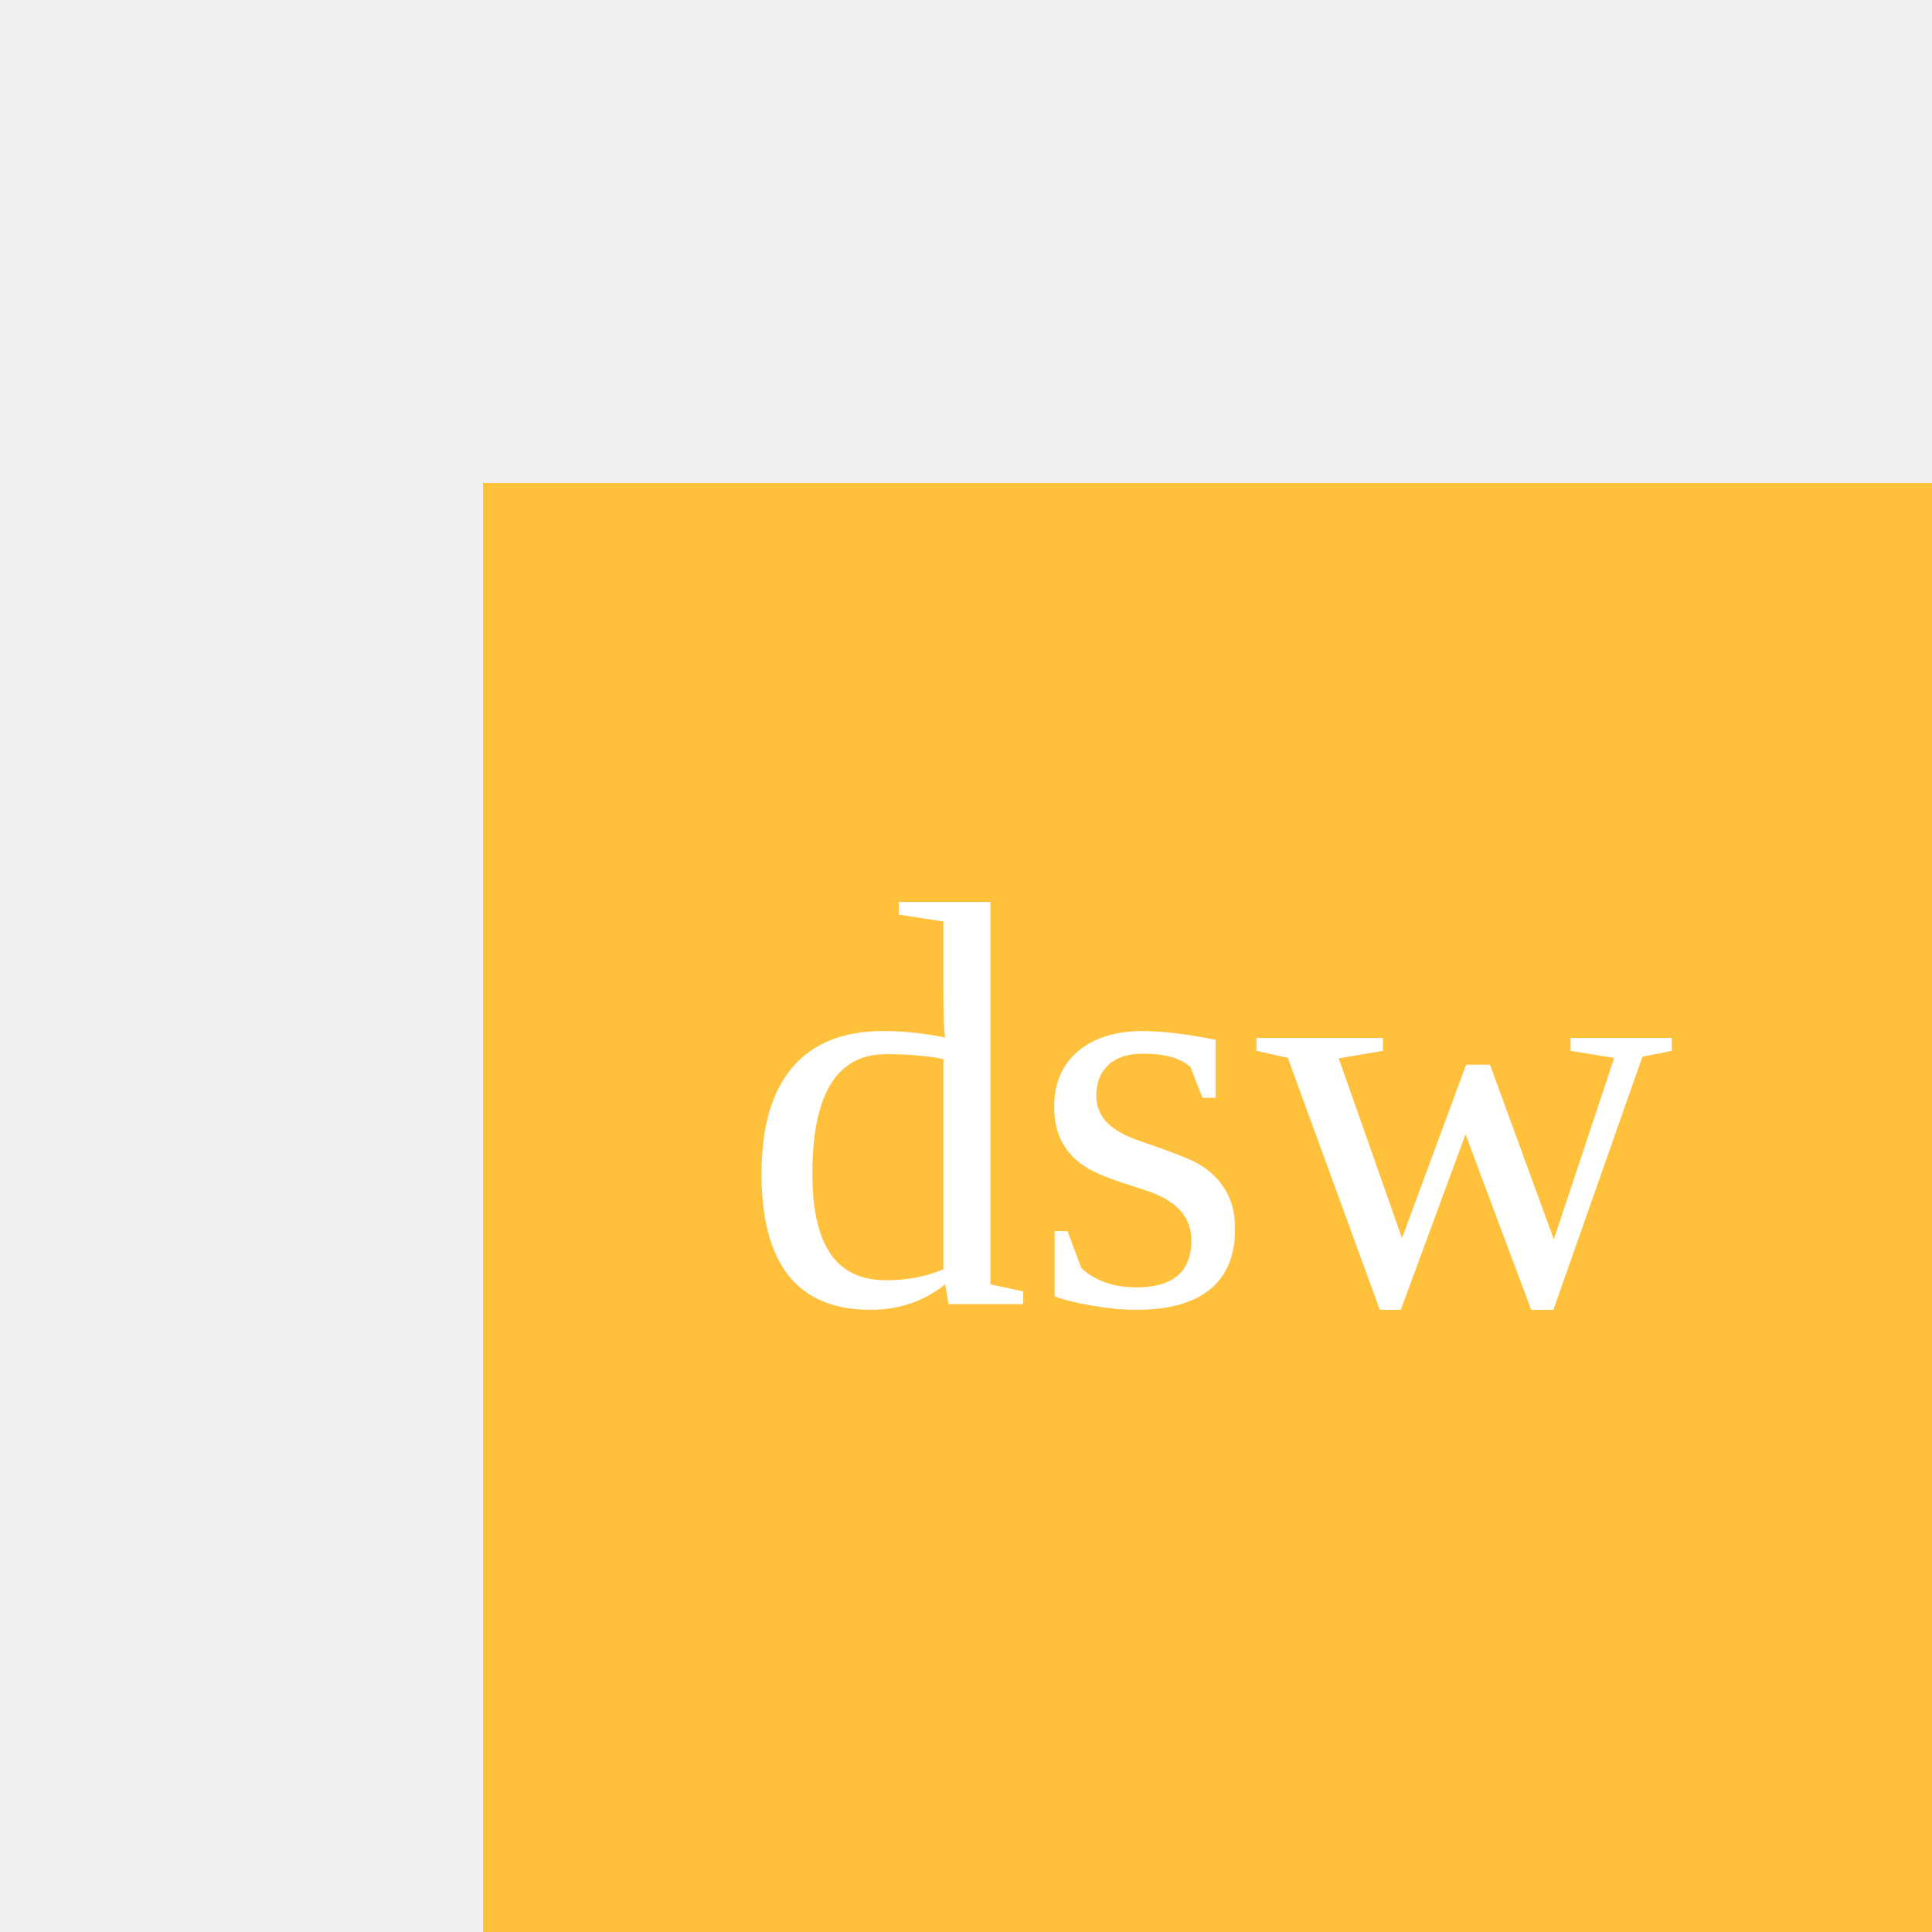
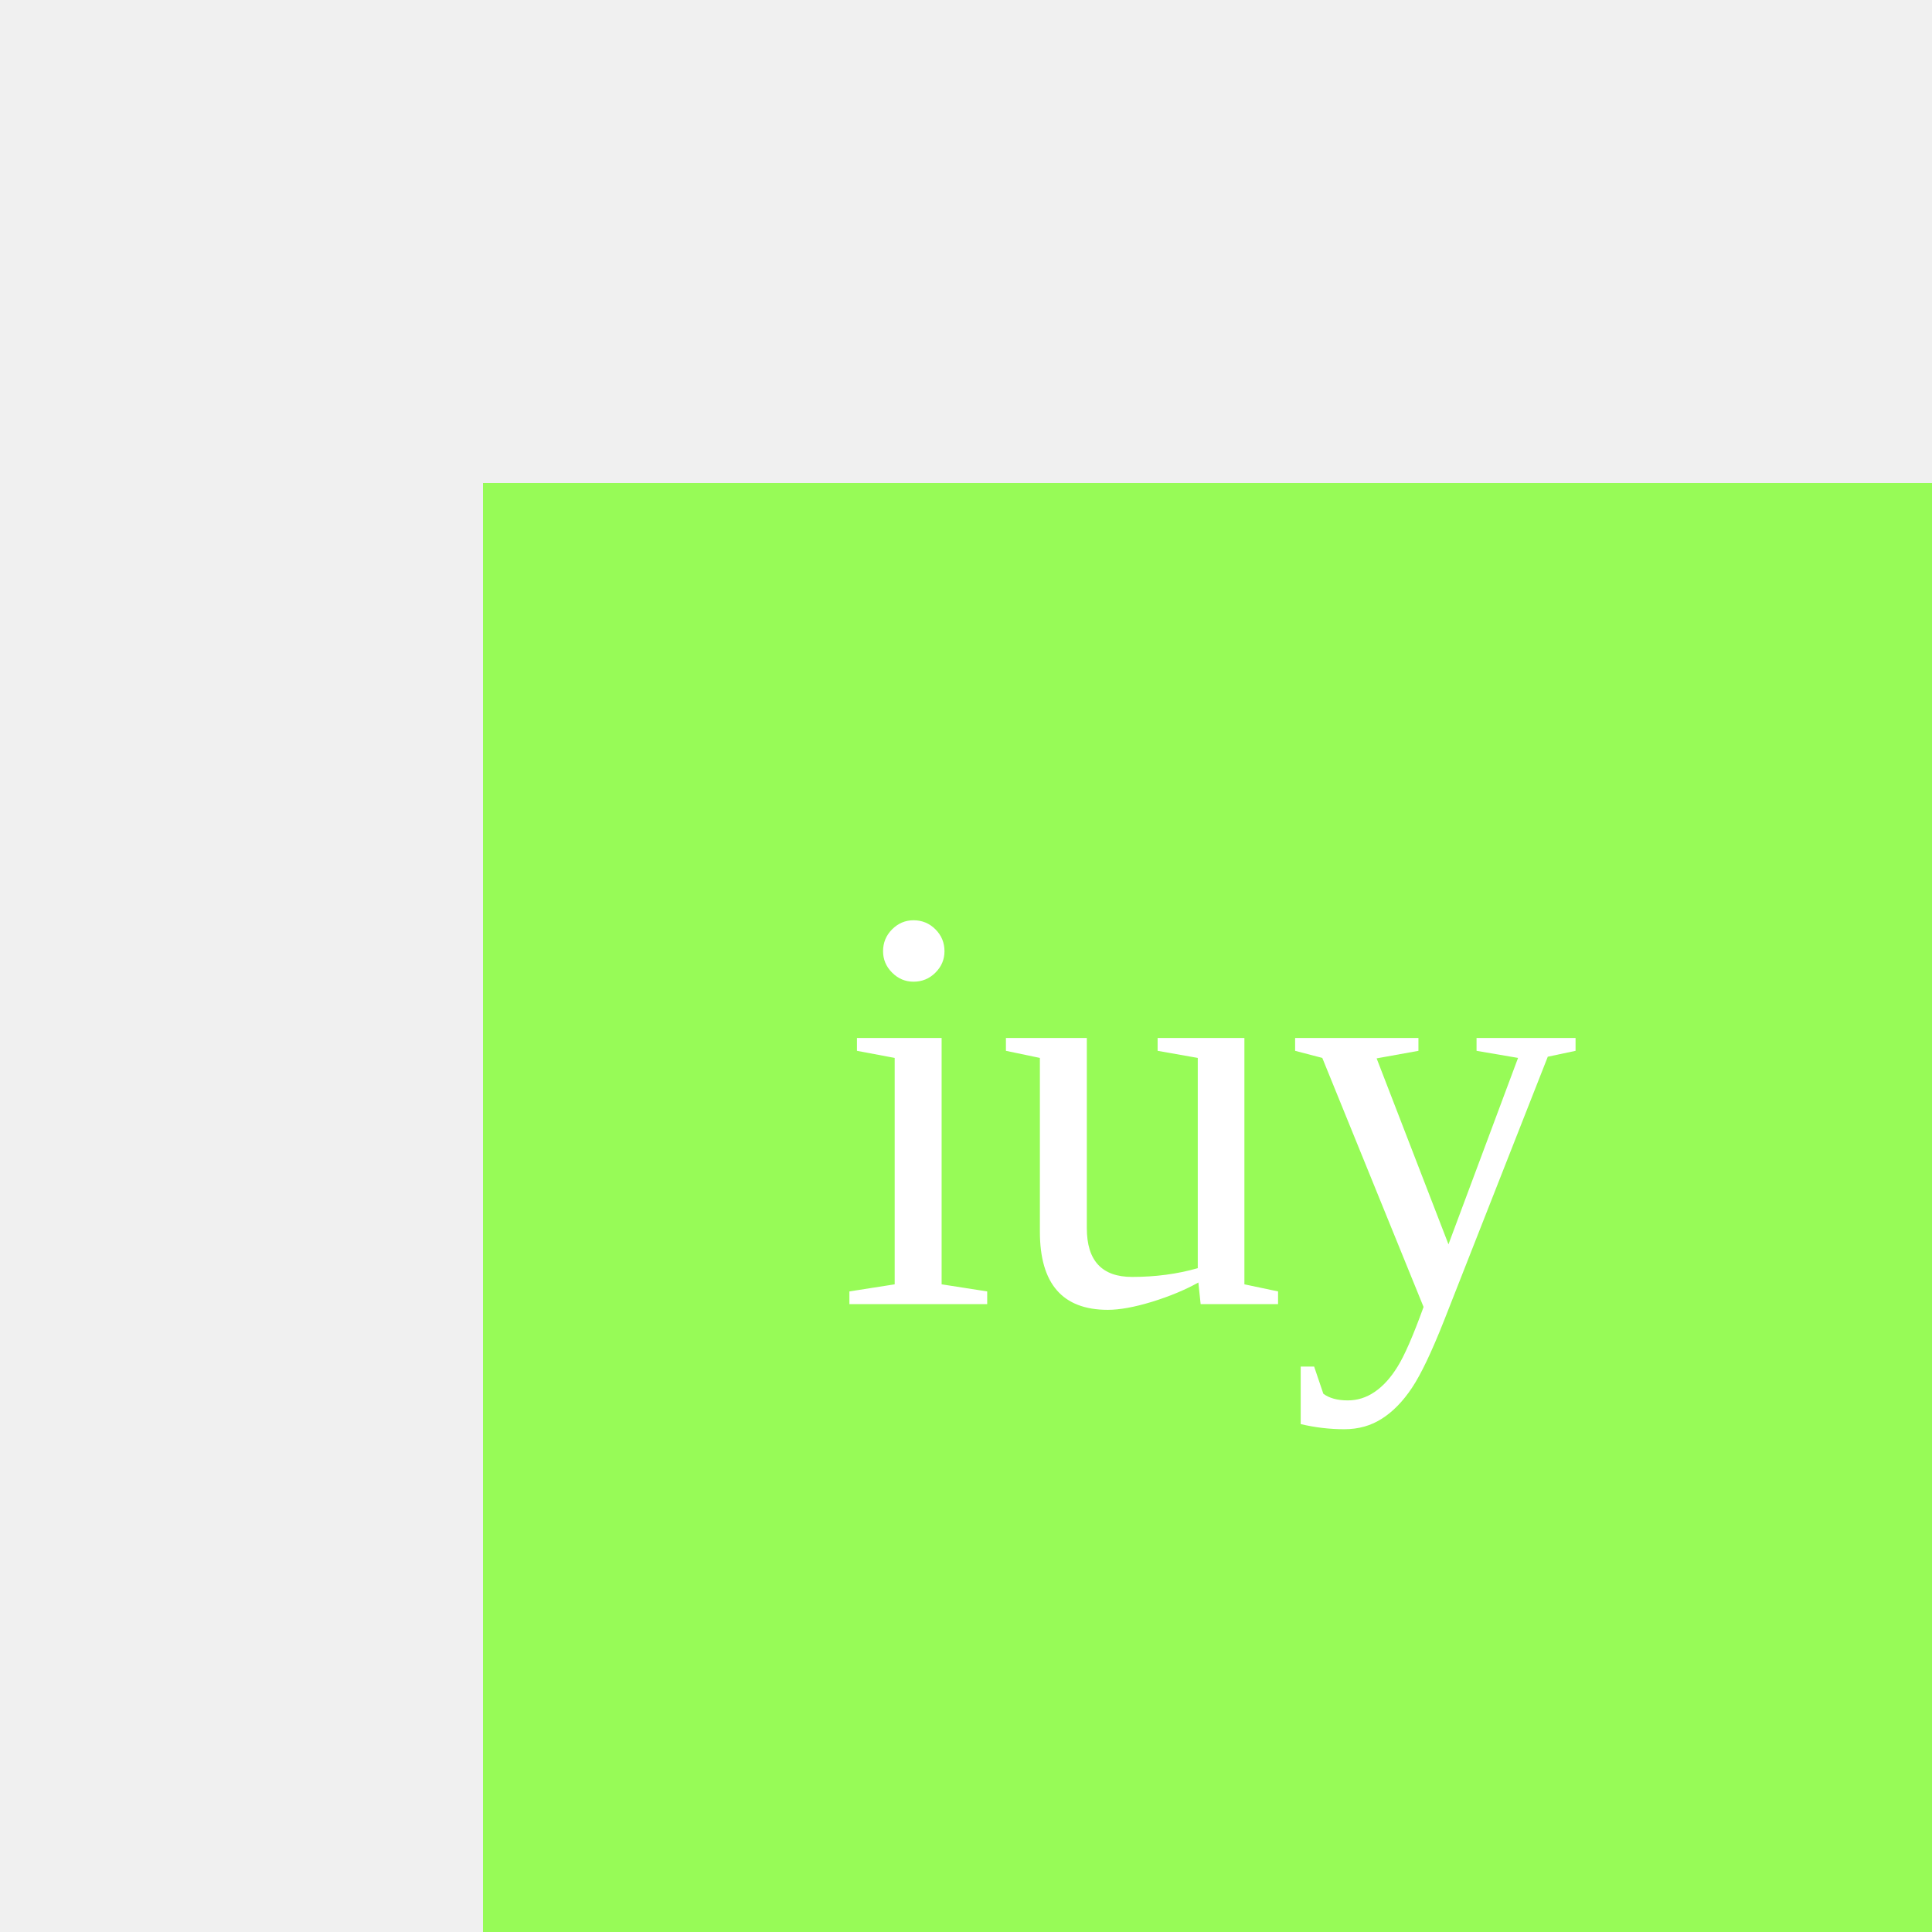
<svg xmlns="http://www.w3.org/2000/svg" version="1.1" width="200" height="200">
-   <rect x="50" y="50" width="150" height="150" fill="#ffc03c" />
-   <text x="125" y="135" font-size="60" text-anchor="middle" fill="white">dsw</text>
+   <rect x="50" y="50" width="150" height="150" fill="#97fb57" />
+   <text x="125" y="135" font-size="60" text-anchor="middle" fill="white">iuy</text>
</svg>
